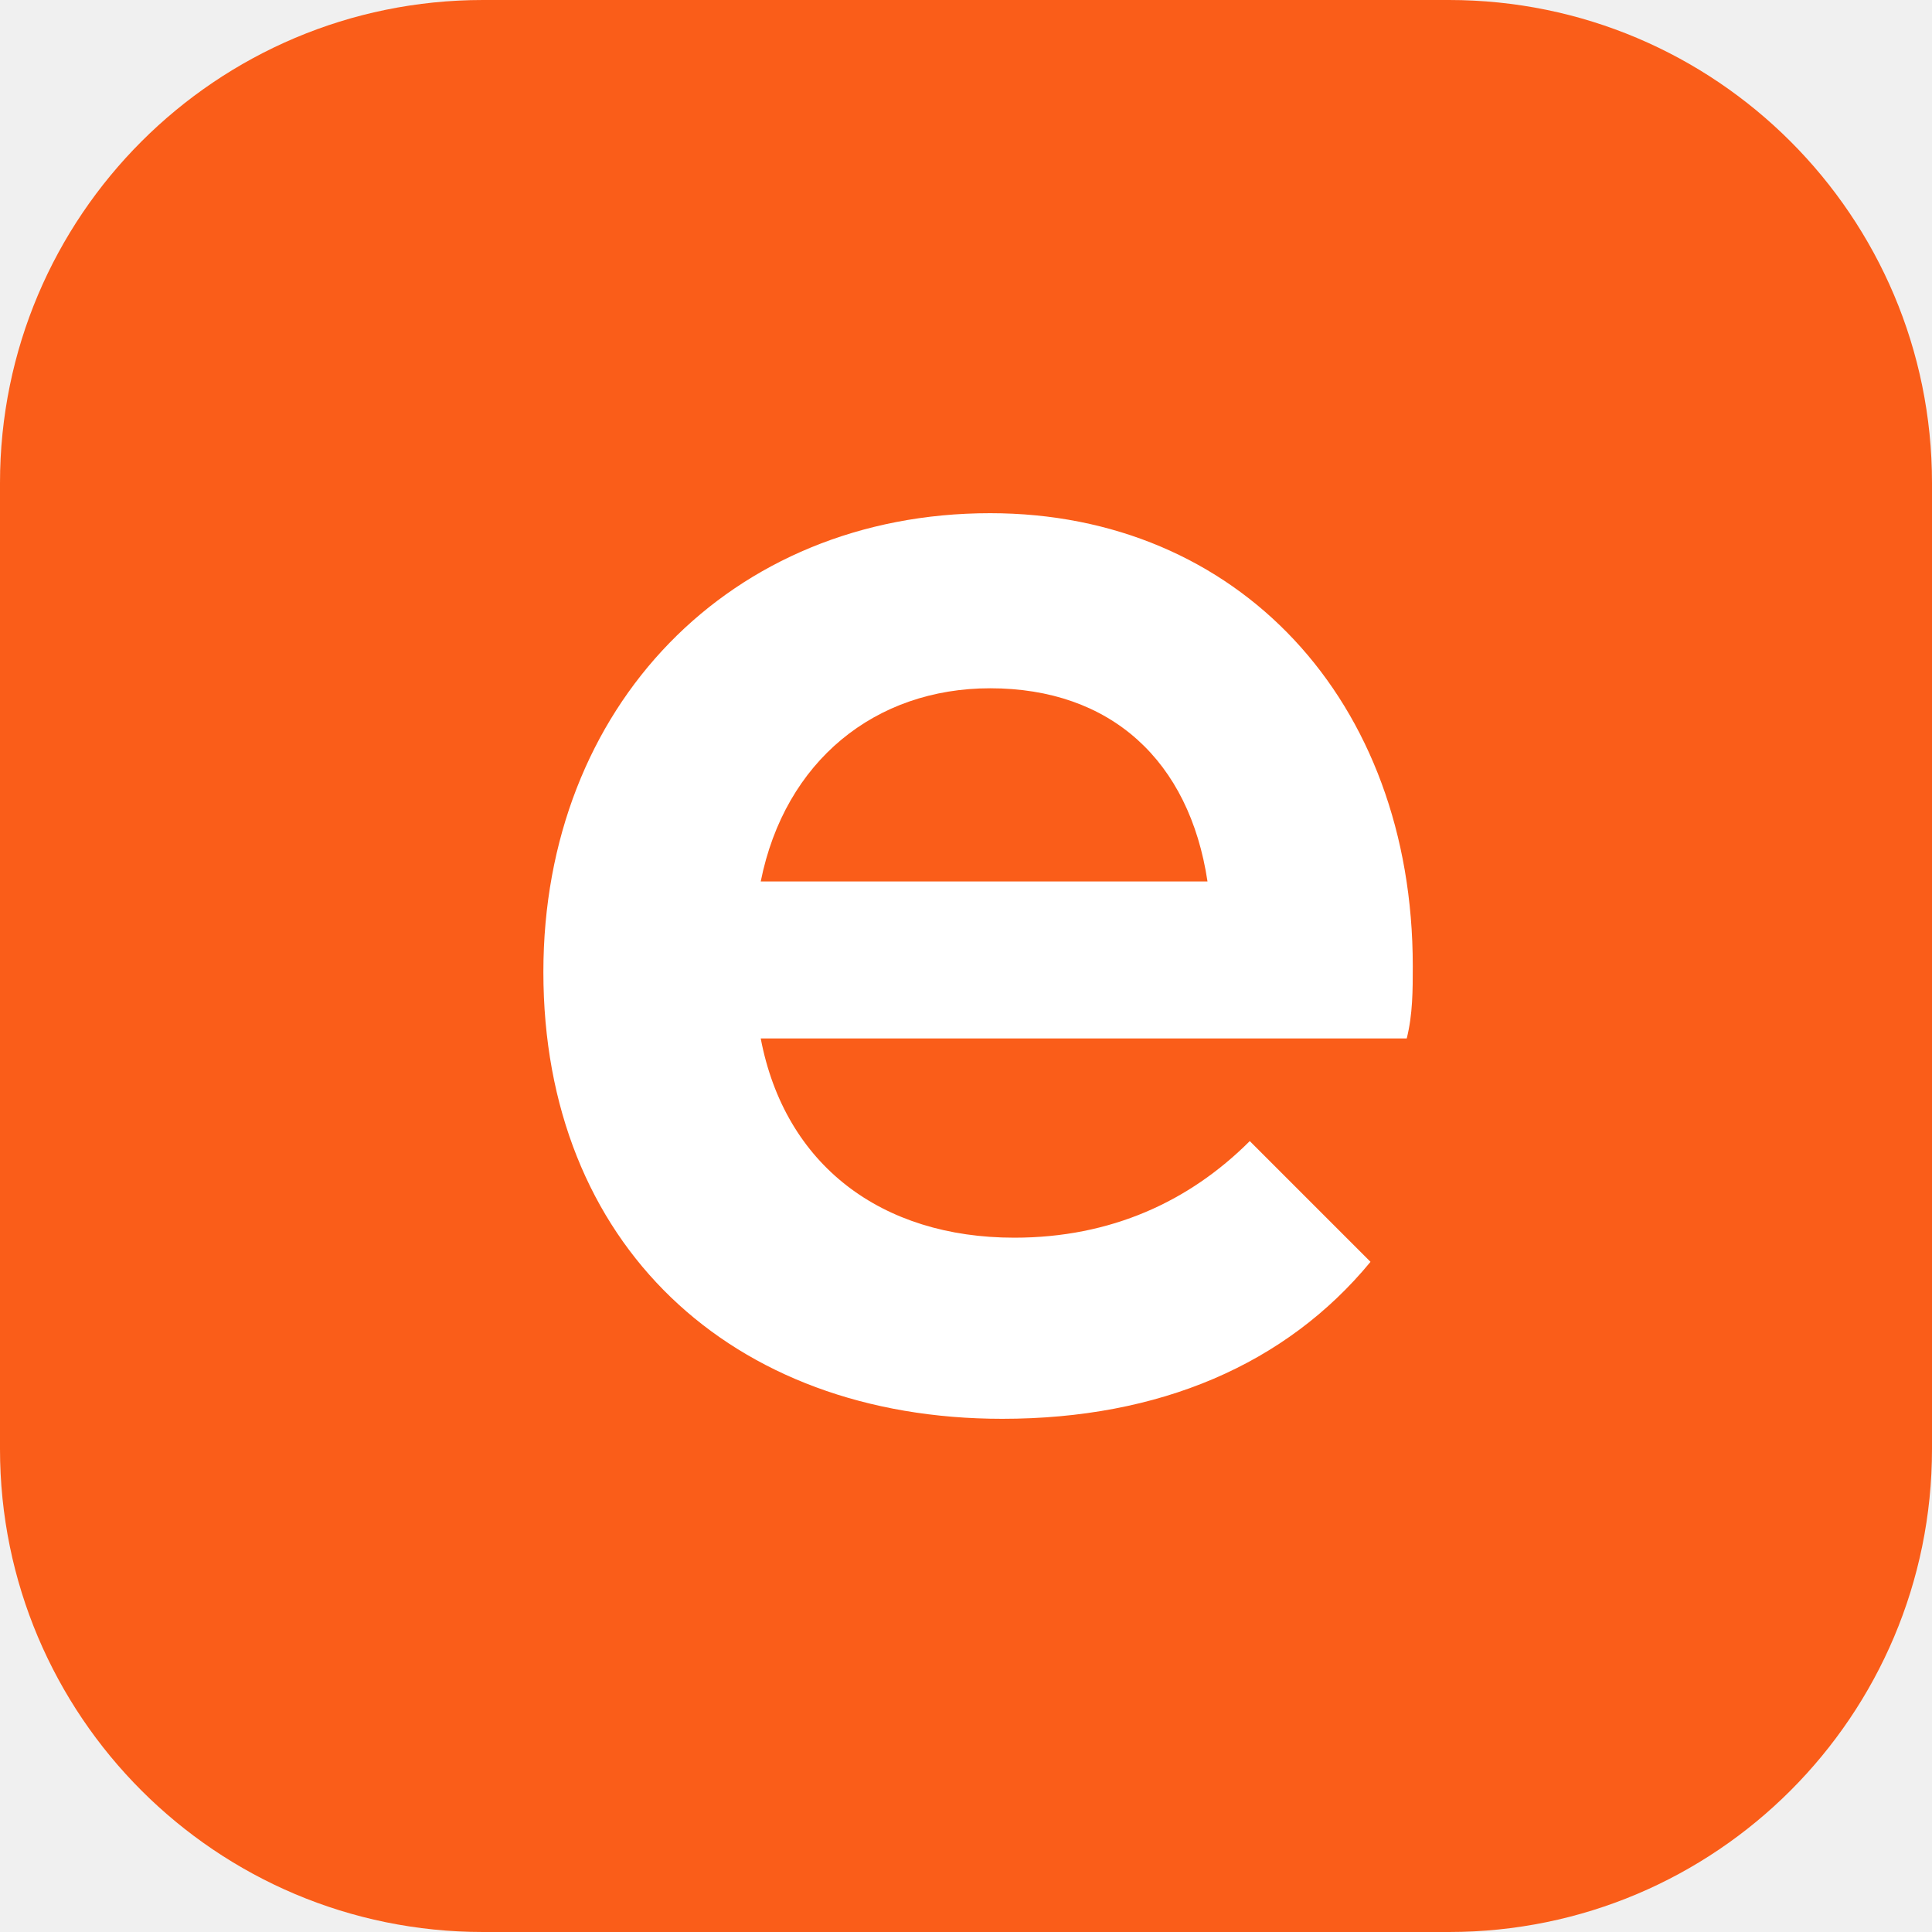
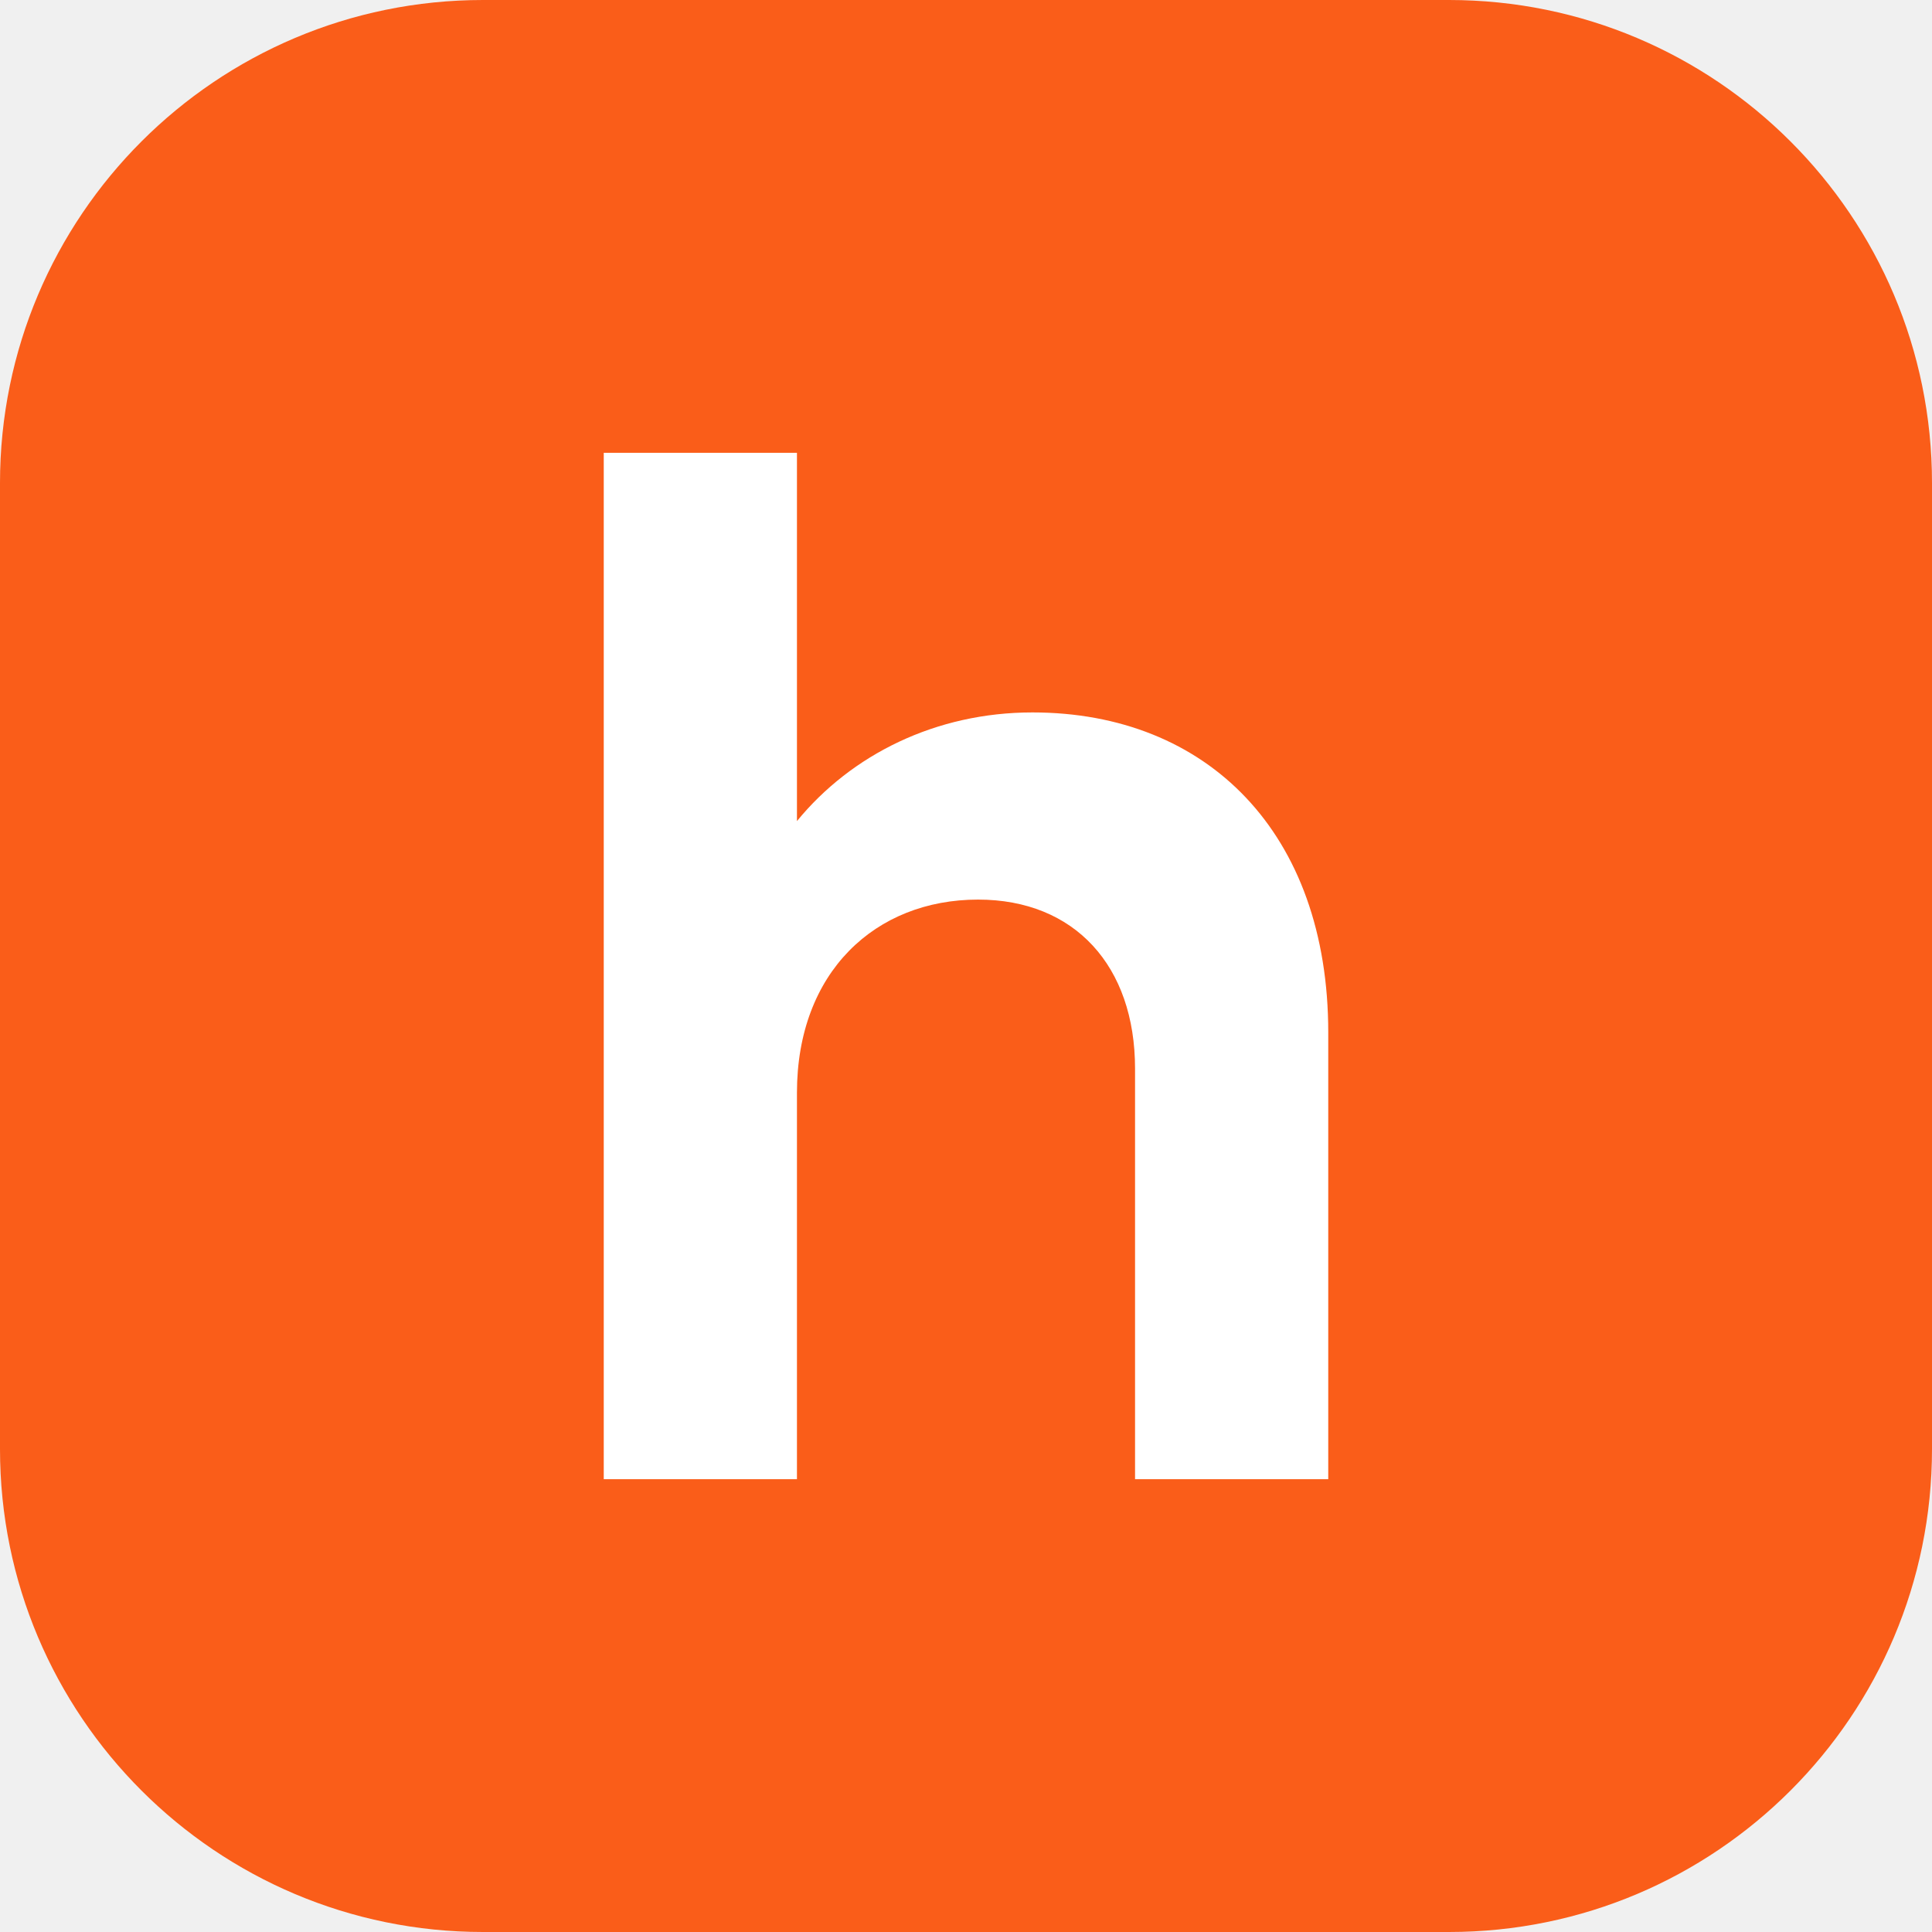
<svg xmlns="http://www.w3.org/2000/svg" viewBox="0 0 32 32">
  <rect width="32" height="32" rx="8" fill="#fa5d19" />
-   <path fill="#fff" d="M16.4 8.5c-4.3 0-7.4 3.2-7.4 7.6 0 4.5 3.1 7.4 7.6 7.4 2.6 0 4.7-.9 6.1-2.6l-2-2c-1 1-2.3 1.6-3.9 1.6-2.2 0-3.8-1.2-4.2-3.3h10.7c.1-.4.1-.8.1-1.2 0-4.4-2.9-7.5-7-7.5zm-3.8 6.1c.4-2 1.9-3.2 3.8-3.2 2 0 3.3 1.2 3.6 3.2h-7.4z" />
+   <path fill="#fff" d="M10 7.5h3.2v6.1c.9-1.1 2.3-1.8 3.9-1.8 2.9 0 4.9 2 4.9 5.3v7.4h-3.2v-6.8c0-1.7-1-2.8-2.6-2.8-1.7 0-3 1.2-3 3.2v6.4H10V7.5z" />
</svg>
